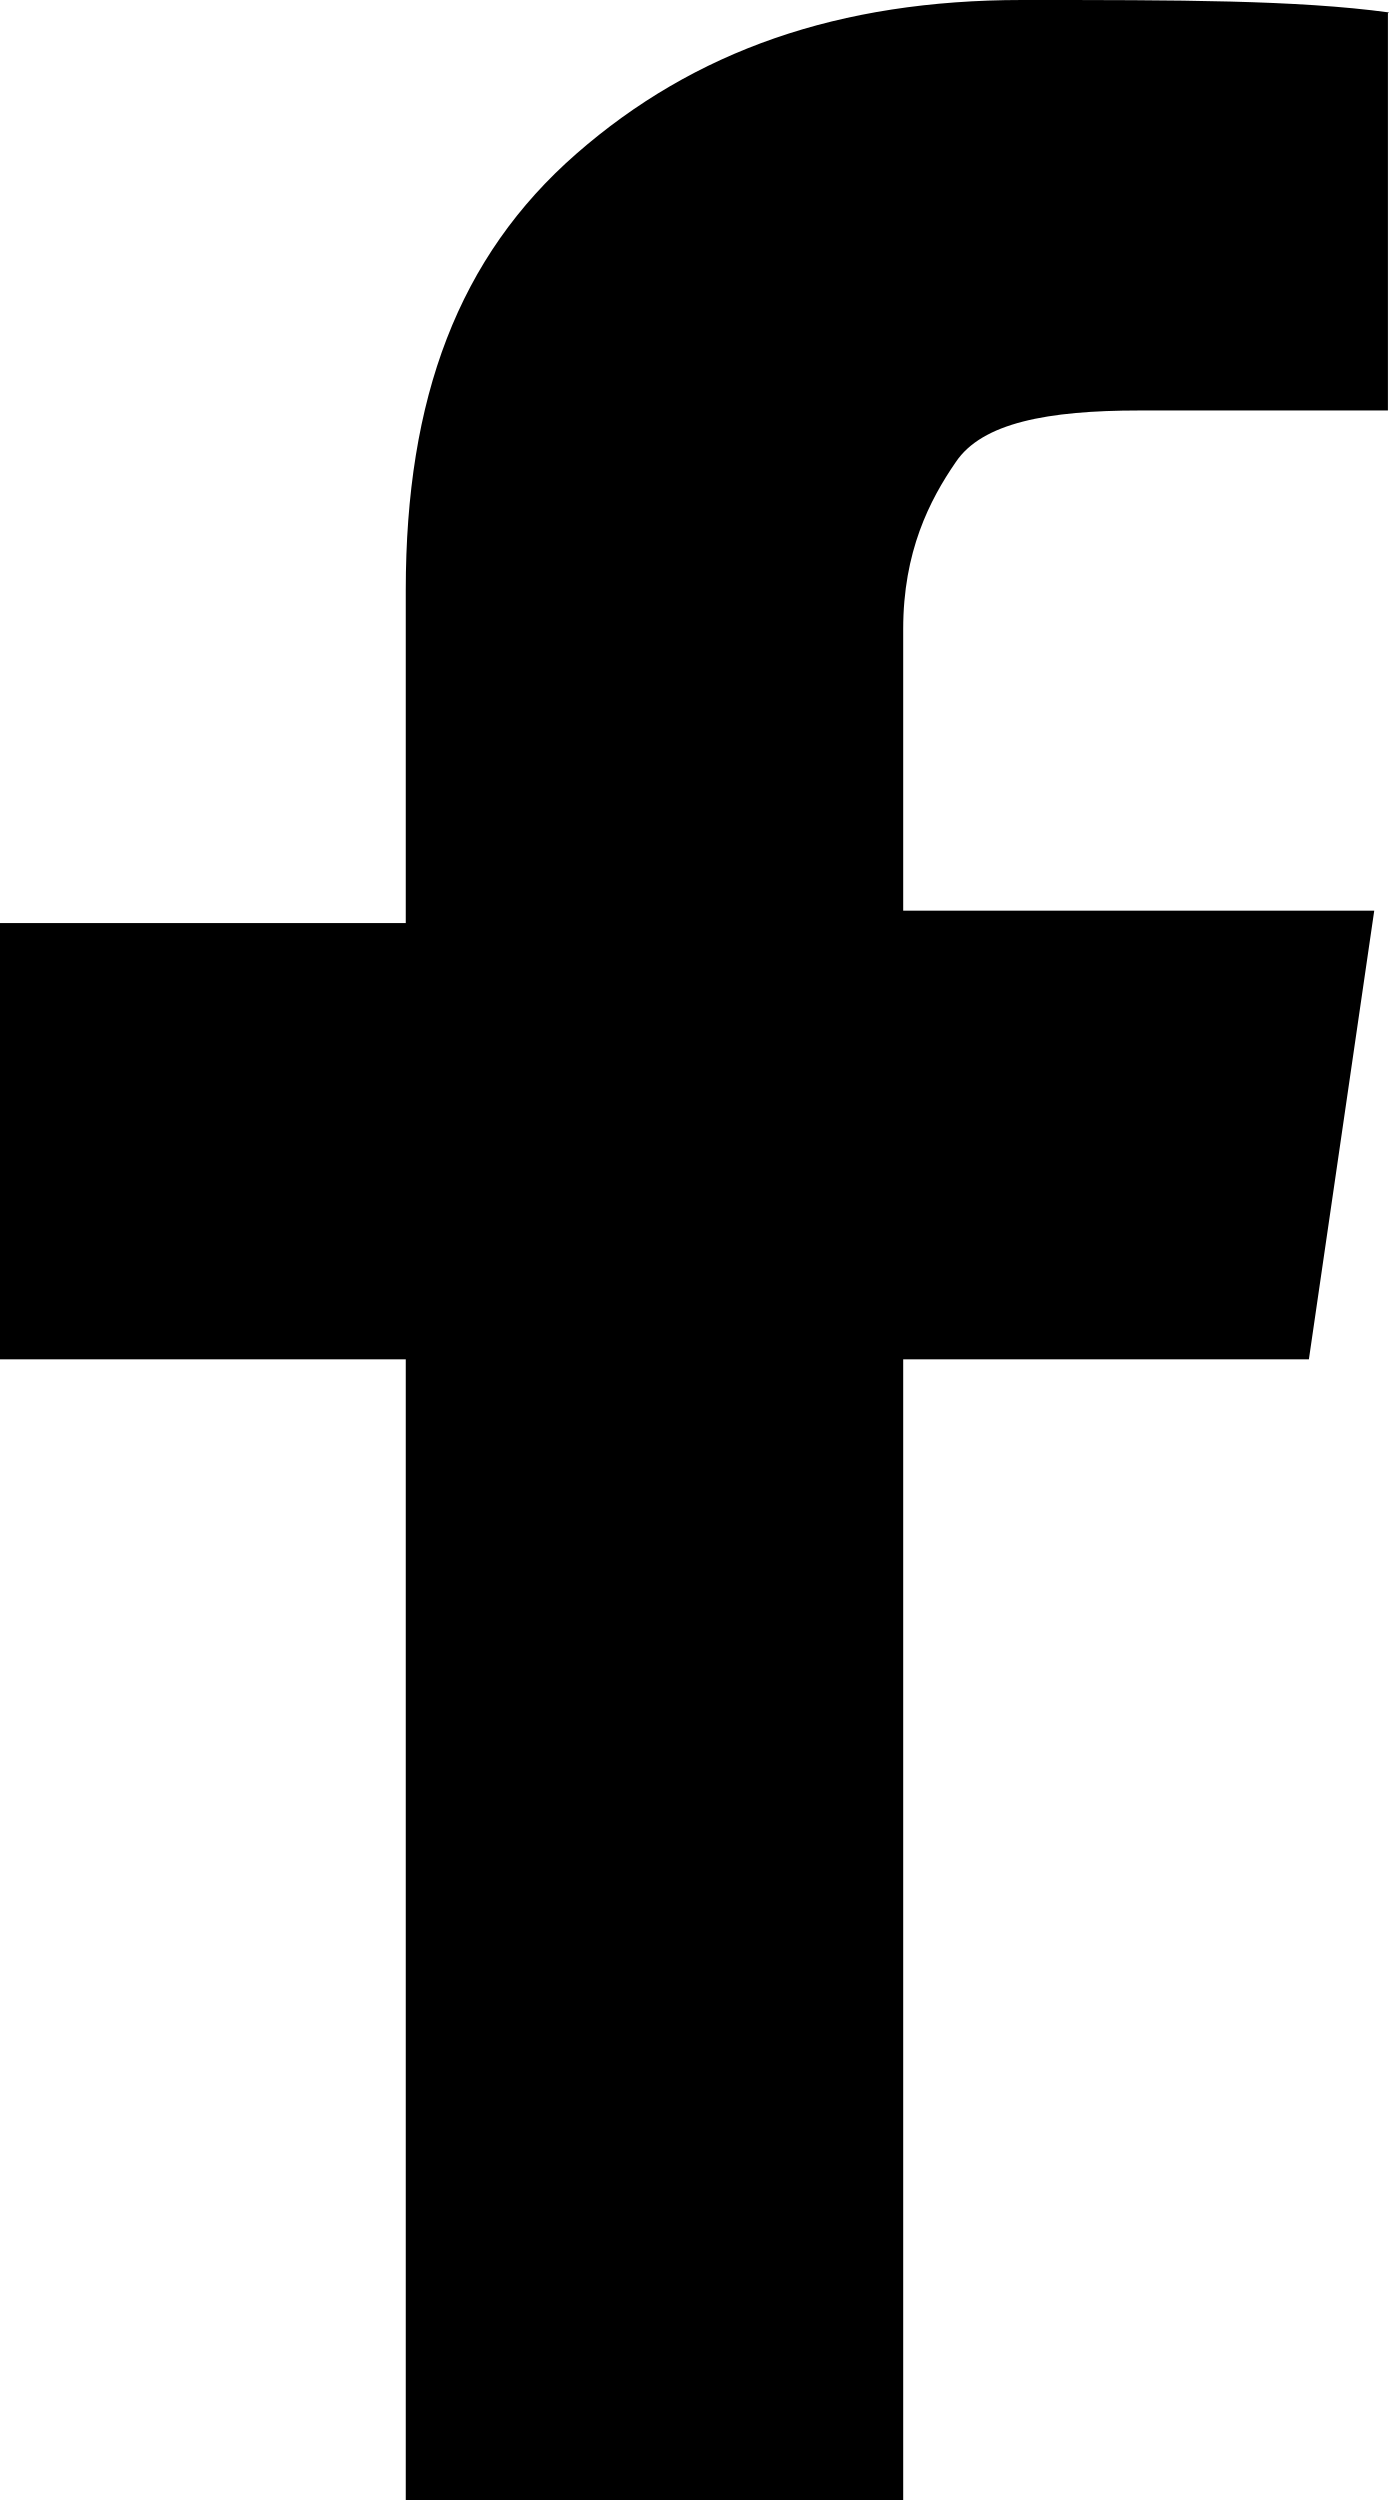
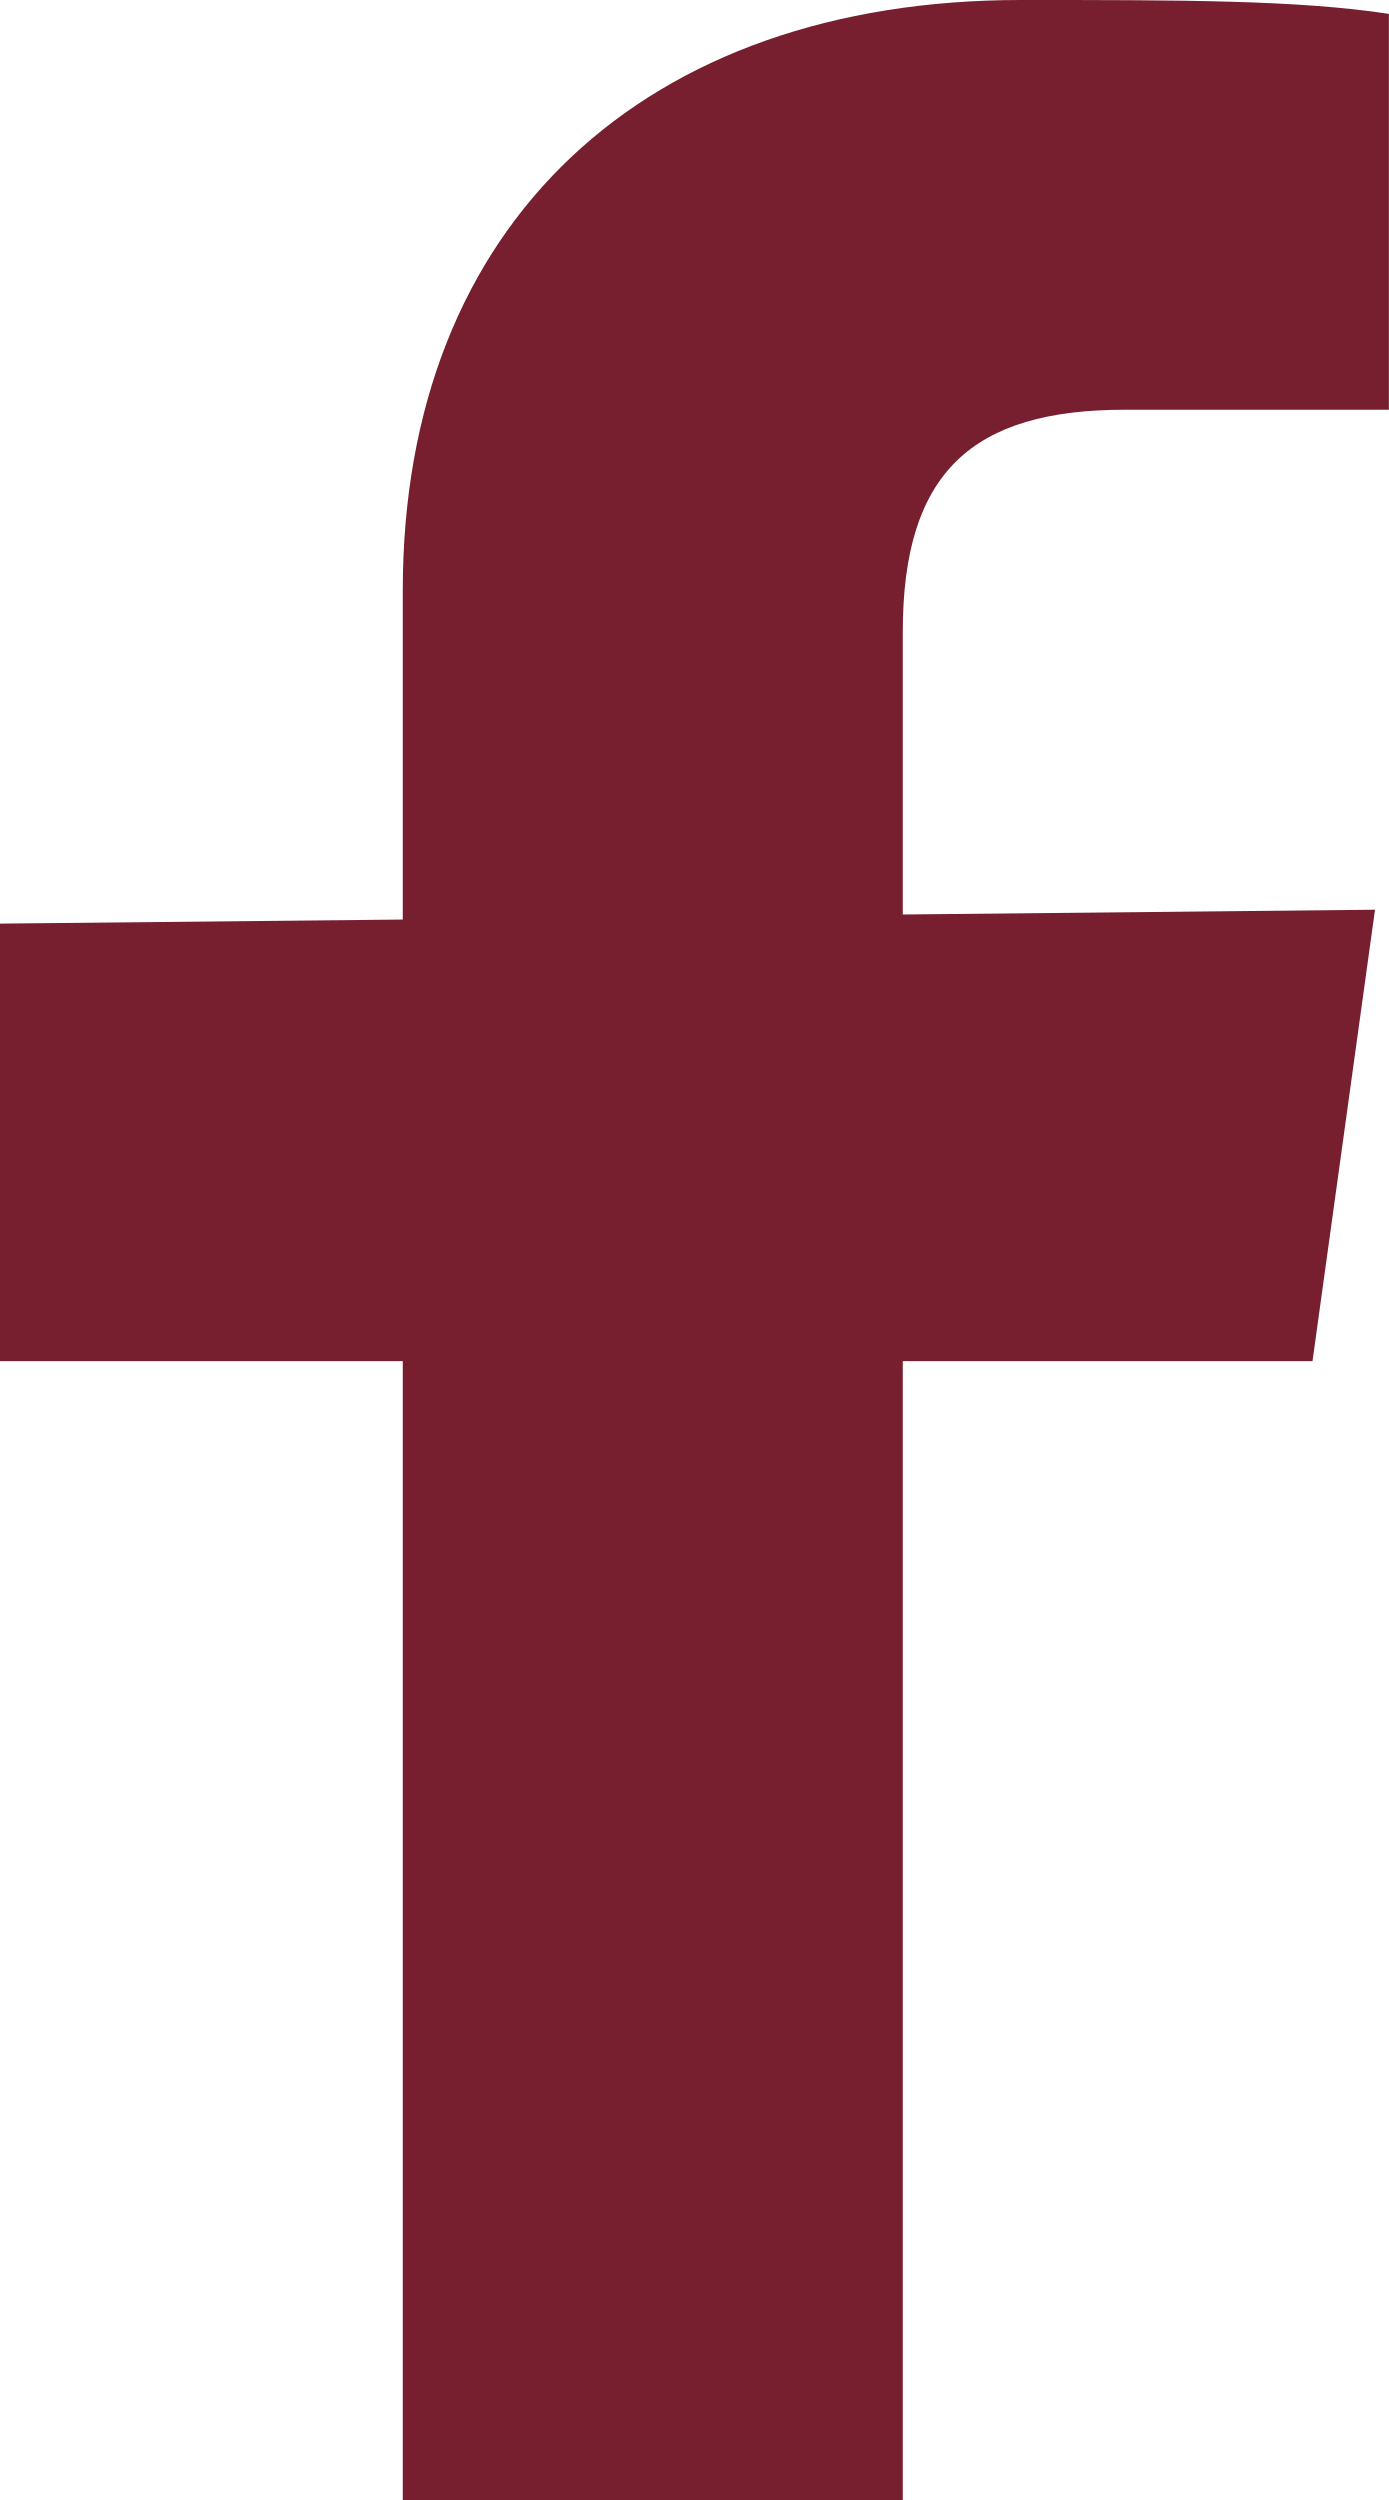
- <svg xmlns="http://www.w3.org/2000/svg" width="20" height="36" viewBox="0 0 20 36" fill="none">
-   <path d="M19.986 0.192V5.911H16.404C15.084 5.911 14.143 6.089 13.764 6.653C13.385 7.203 13.006 7.945 13.006 9.058V13.114H19.789L18.848 19.574H13.006V36H5.843V19.574H0V13.292H5.843V8.495C5.843 5.732 6.601 3.698 8.301 2.213C10 0.729 12.079 0 14.719 0C16.98 0 18.68 6.71832e-06 20 0.179L19.986 0.192Z" fill="black" />
+ <svg xmlns="http://www.w3.org/2000/svg" width="20" height="36" viewBox="0 0 20 36" fill="#771E2F">
+   <path d="M13,36H5.8V8.5C5.8,3.2,9.3,0,14.7,0c2.3,0,4,0,5.3,0.2v0v5.7h-3.8C14,5.9,13,6.8,13,9.1V36z M0,19.6v-6.3 l19.8-0.2l-0.9,6.5H0z" />
</svg>
